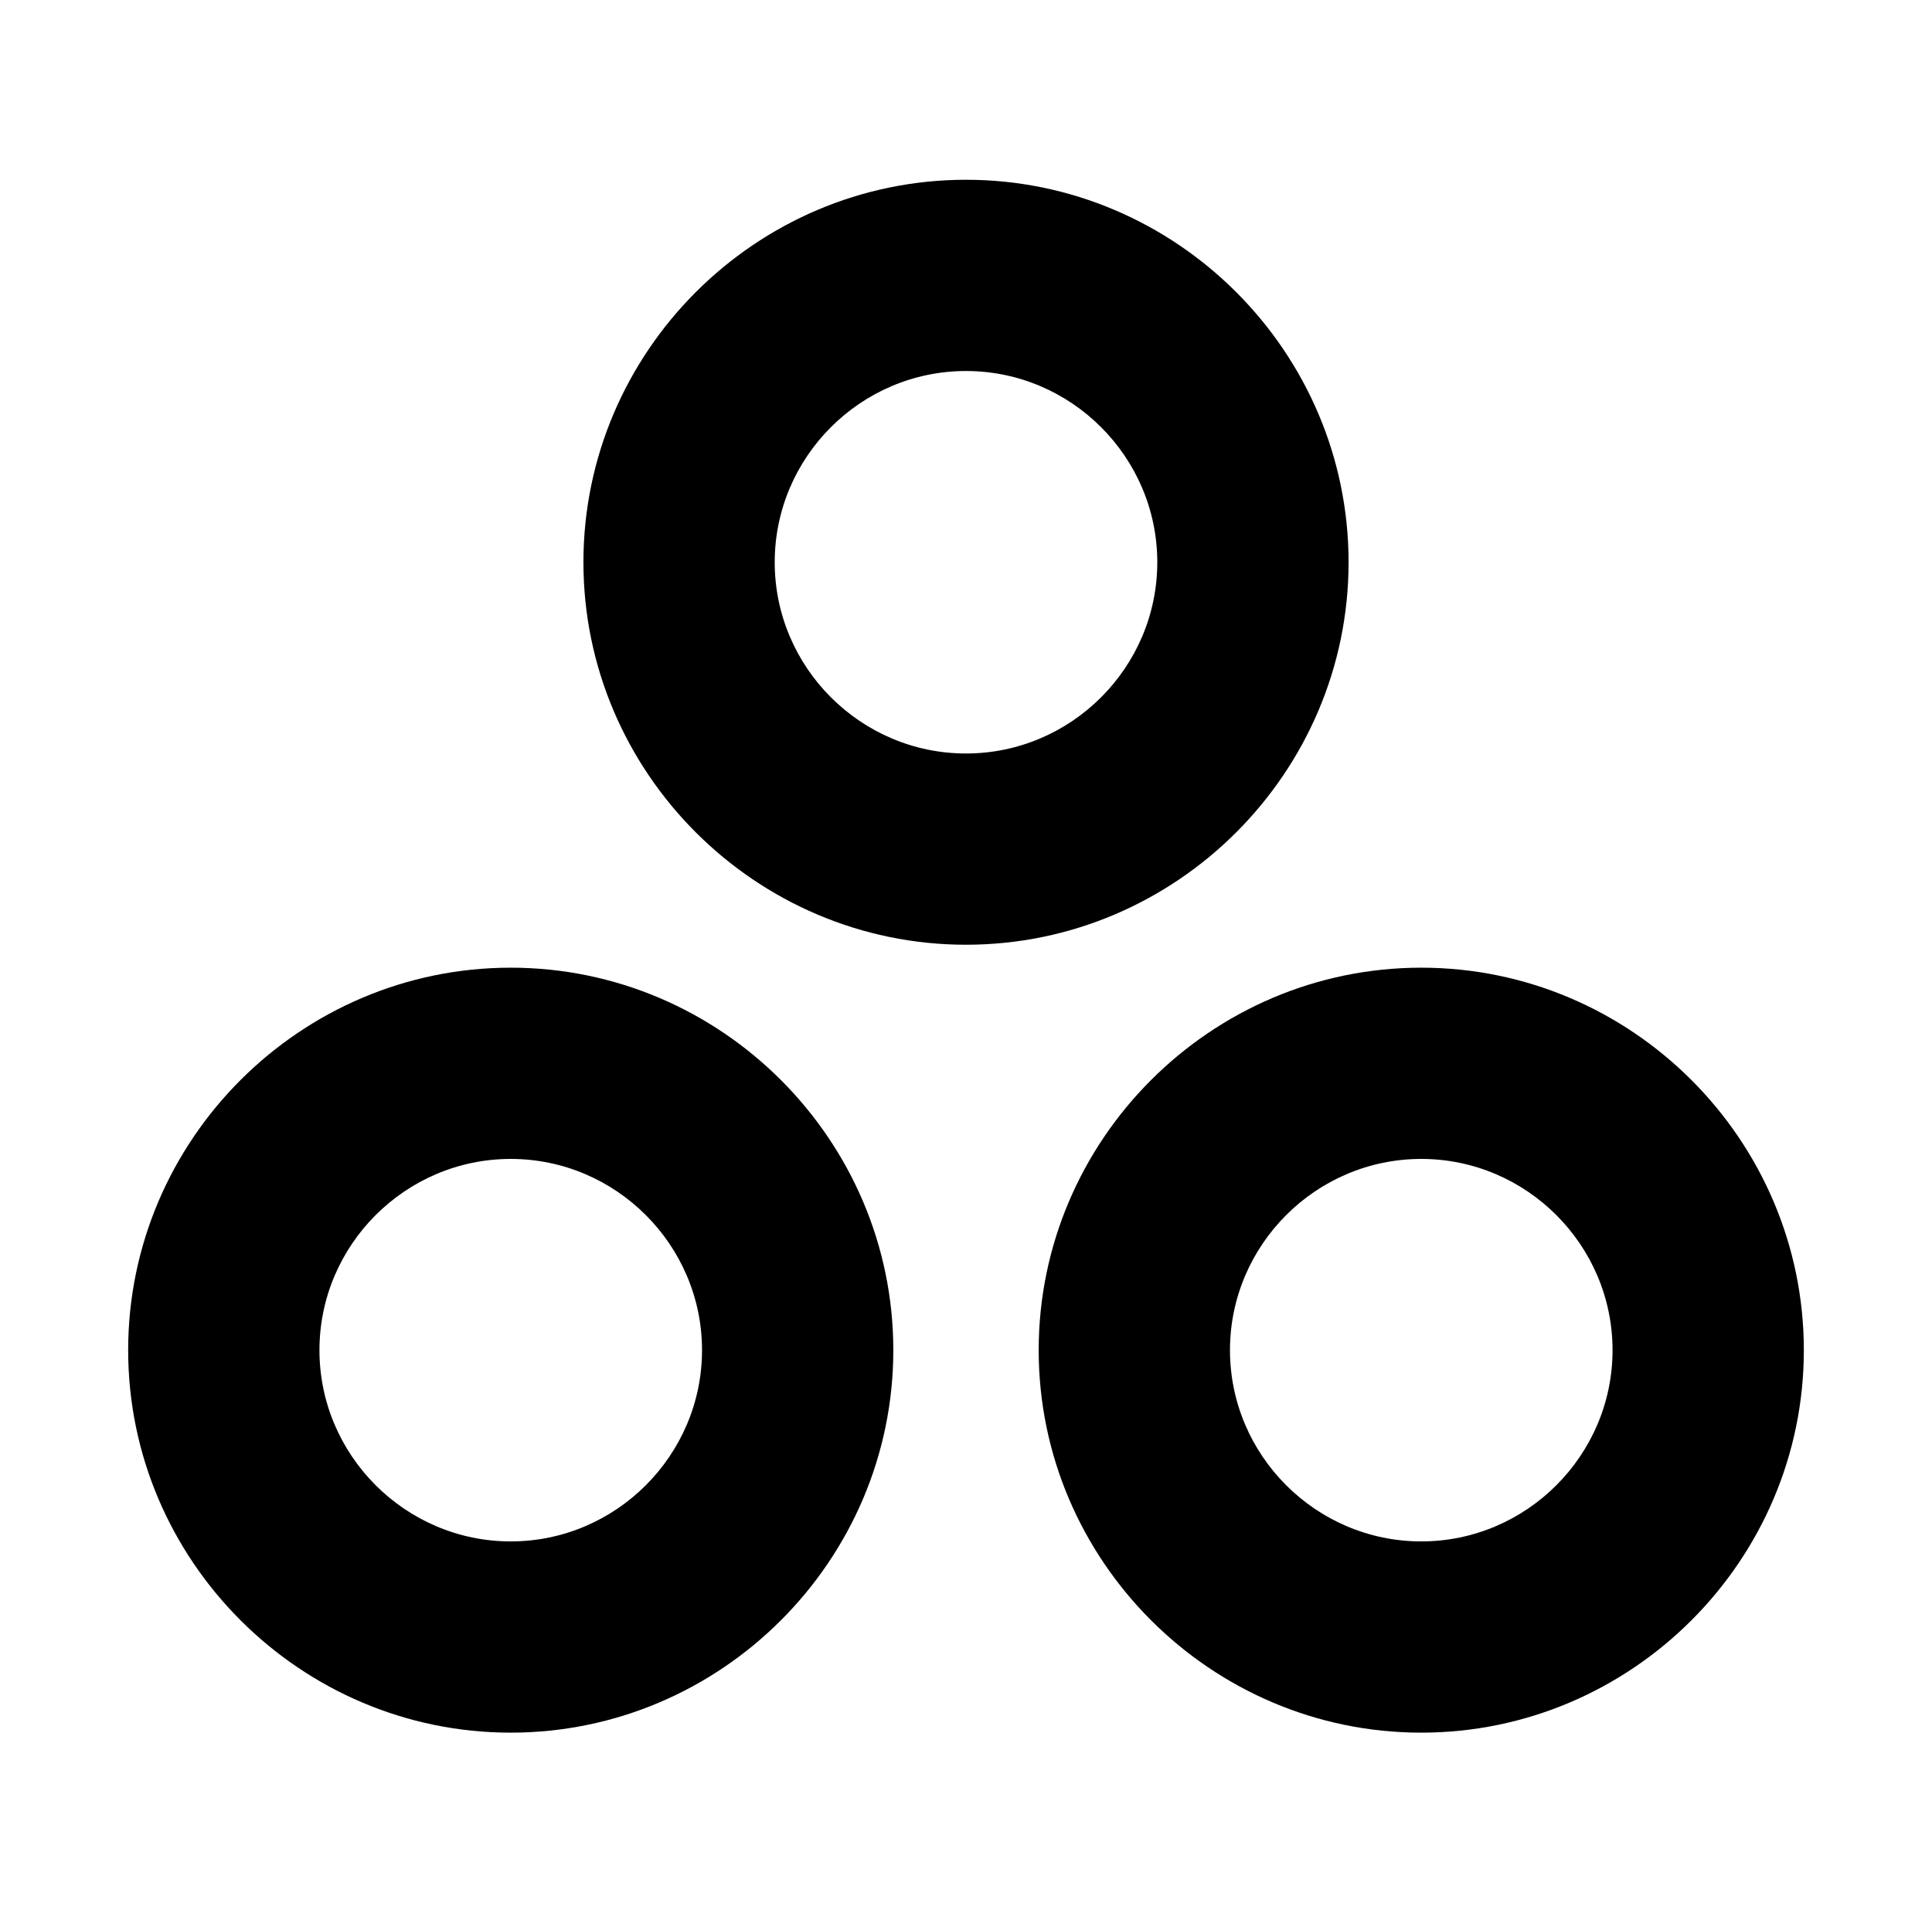
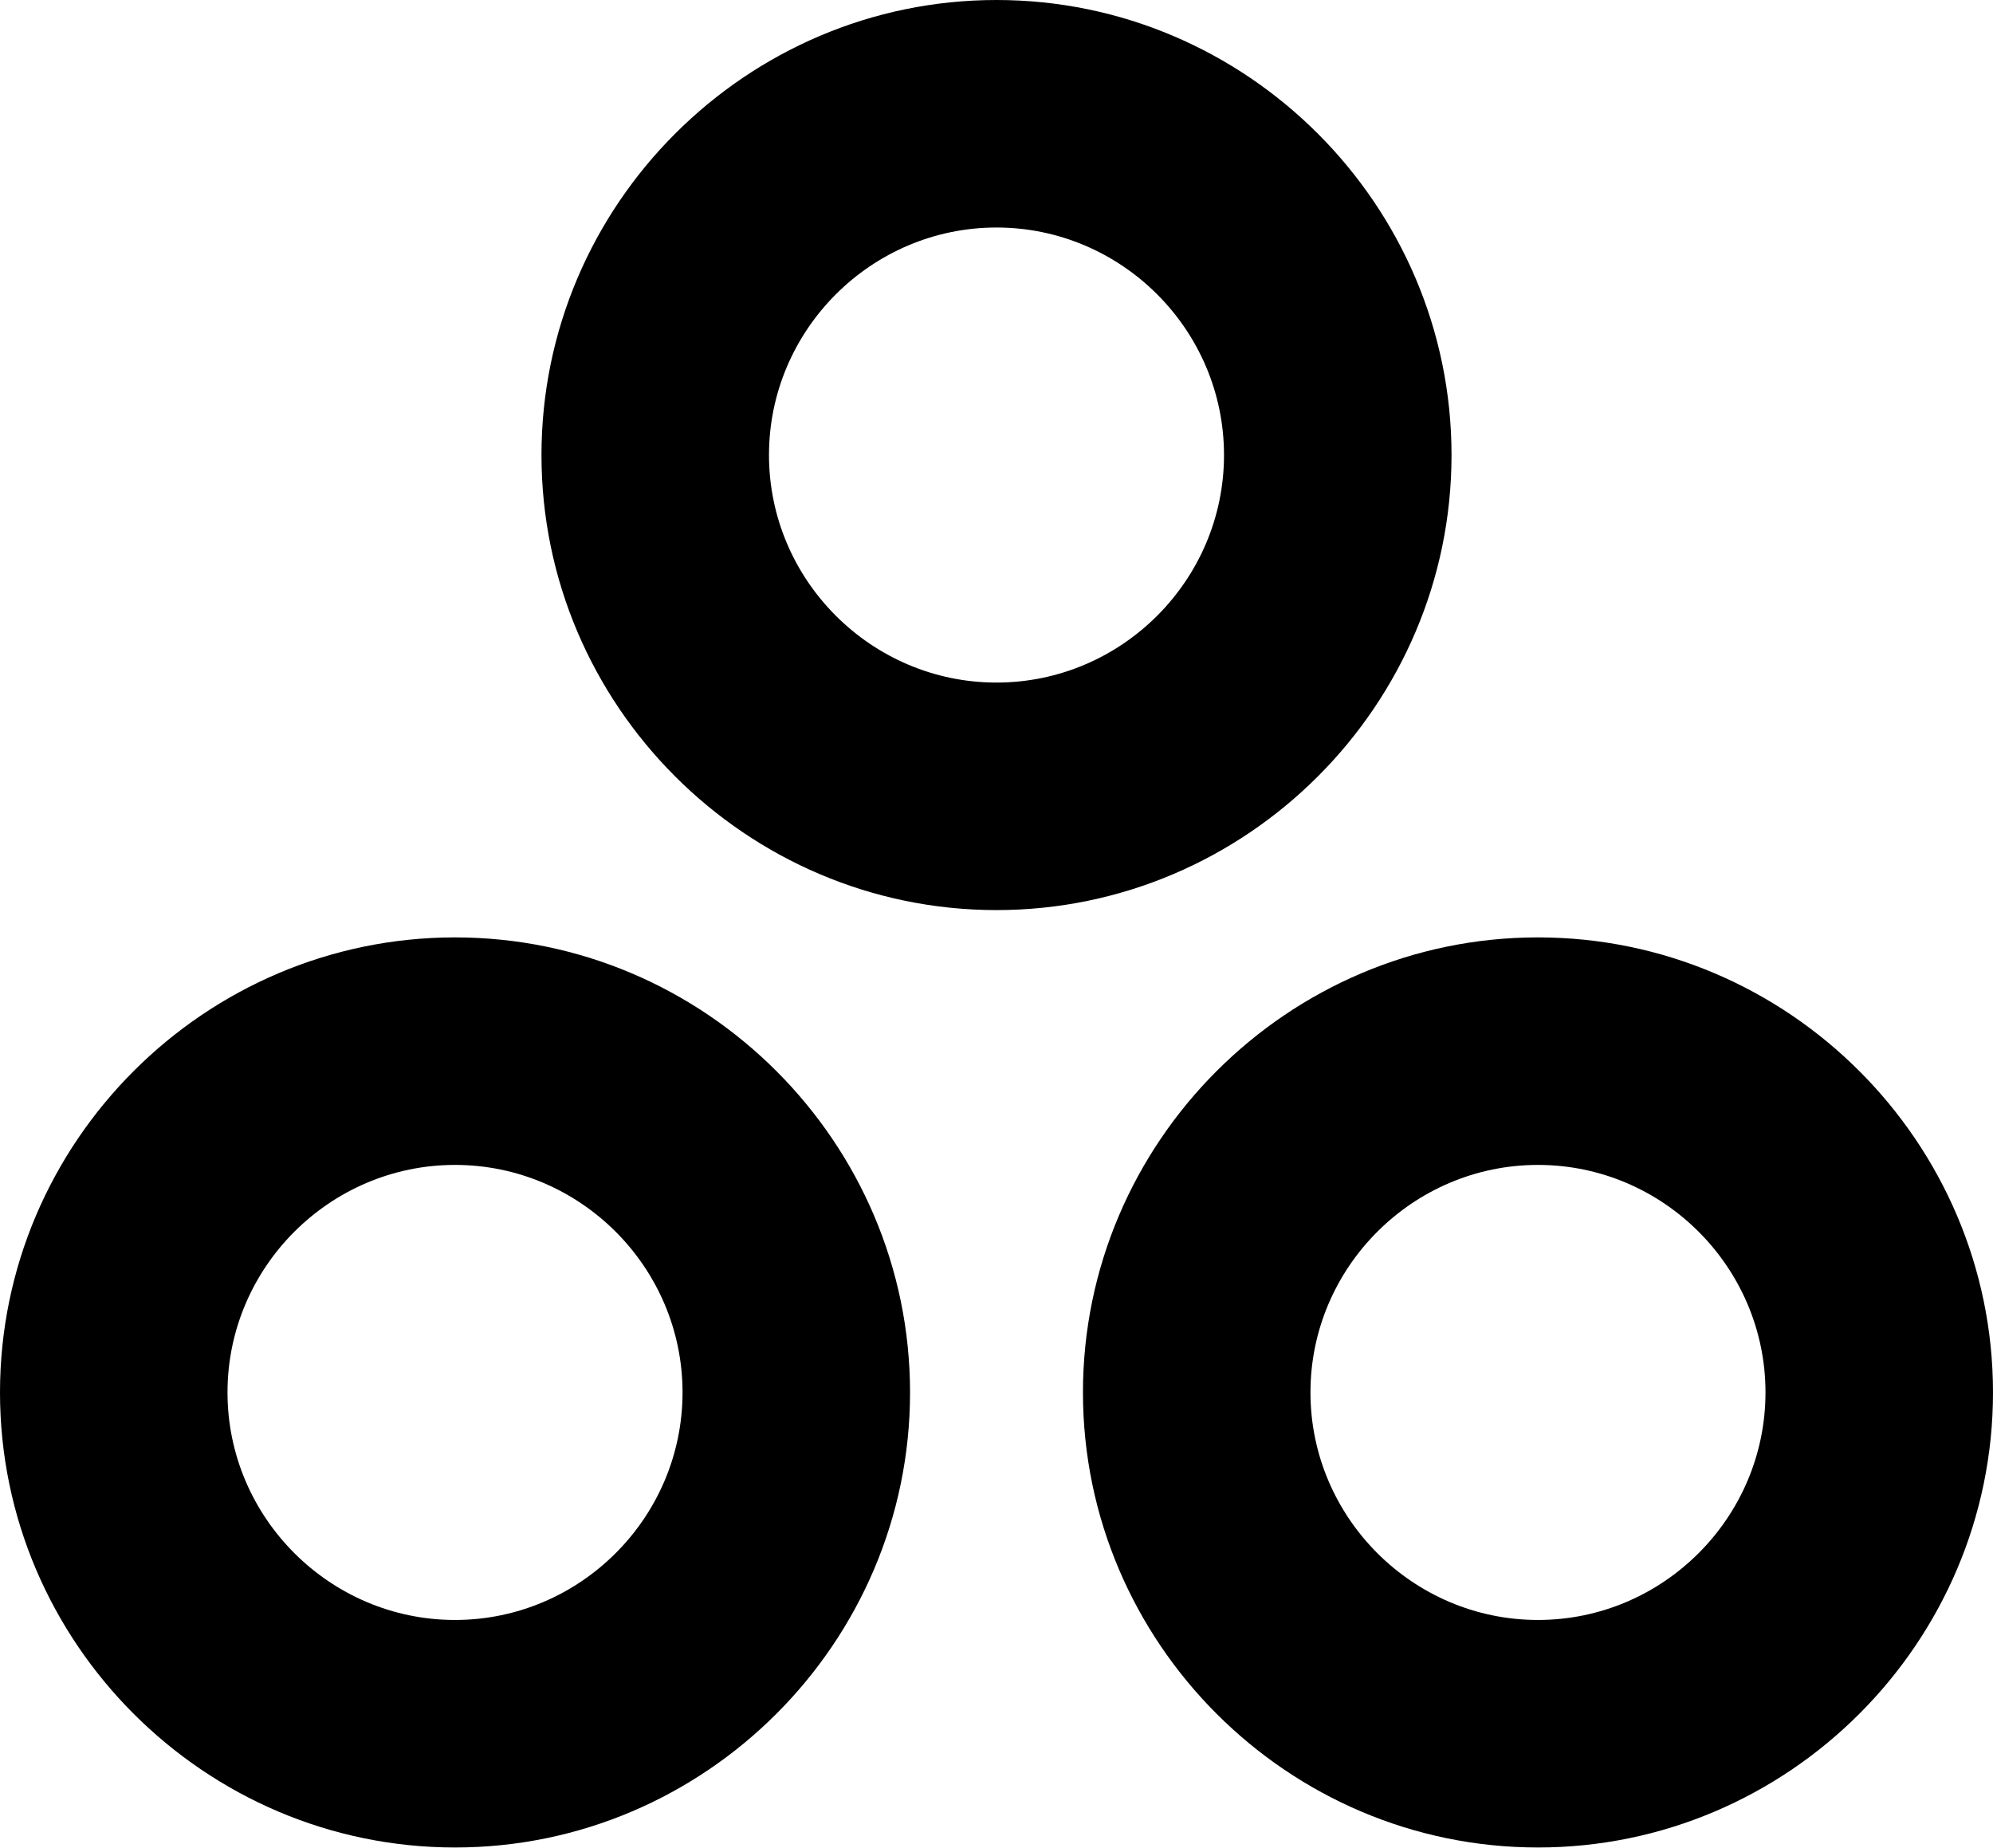
- <svg xmlns="http://www.w3.org/2000/svg" version="1.1" viewBox="-10 0 1010 1000" id="svg1">
+ <svg xmlns="http://www.w3.org/2000/svg" version="1.1" viewBox="0 0 876 812" id="svg1" width="876" height="812">
  <defs id="defs1" />
-   <path fill="currentColor" d="M 257,906 C 147,906 57,816 57,706 57,596 147,506 257,506 c 110,0 200,90 200,200 0,110 -90,200 -200,200 z m 0,-100 c 55,0 100,-45 100,-100 0,-55 -45,-100 -100,-100 -55,0 -100,45 -100,100 0,55 45,100 100,100 z m 476,100 c -110,0 -200,-90 -200,-200 0,-110 90,-200 200,-200 110,0 200,90 200,200 0,110 -90,200 -200,200 z m 0,-100 c 55,0 100,-45 100,-100 0,-55 -45,-100 -100,-100 -55,0 -100,45 -100,100 0,55 45,100 100,100 z M 495,494 C 385,494 295,404 295,294 295,184 385,94 495,94 c 110,0 200,90 200,200 0,110 -90,200 -200,200 z m 0,-100 c 55,0 100,-45 100,-100 0,-55 -45,-100 -100,-100 -55,0 -100,45 -100,100 0,55 45,100 100,100 z" id="path1" />
+   <path fill="currentColor" d="M 200,812 C 90,812 0,722 0,612 0,502 90,412 200,412 c 110,0 200,90 200,200 0,110 -90,200 -200,200 z m 0,-100 c 55,0 100,-45 100,-100 0,-55 -45,-100 -100,-100 -55,0 -100,45 -100,100 0,55 45,100 100,100 z m 476,100 c -110,0 -200,-90 -200,-200 0,-110 90,-200 200,-200 110,0 200,90 200,200 0,110 -90,200 -200,200 z m 0,-100 c 55,0 100,-45 100,-100 0,-55 -45,-100 -100,-100 -55,0 -100,45 -100,100 0,55 45,100 100,100 z M 438,400 C 328,400 238,310 238,200 238,90 328,0 438,0 548,0 638,90 638,200 638,310 548,400 438,400 Z m 0,-100 c 55,0 100,-45 100,-100 0,-55 -45,-100 -100,-100 -55,0 -100,45 -100,100 0,55 45,100 100,100 z" id="path1" />
</svg>
